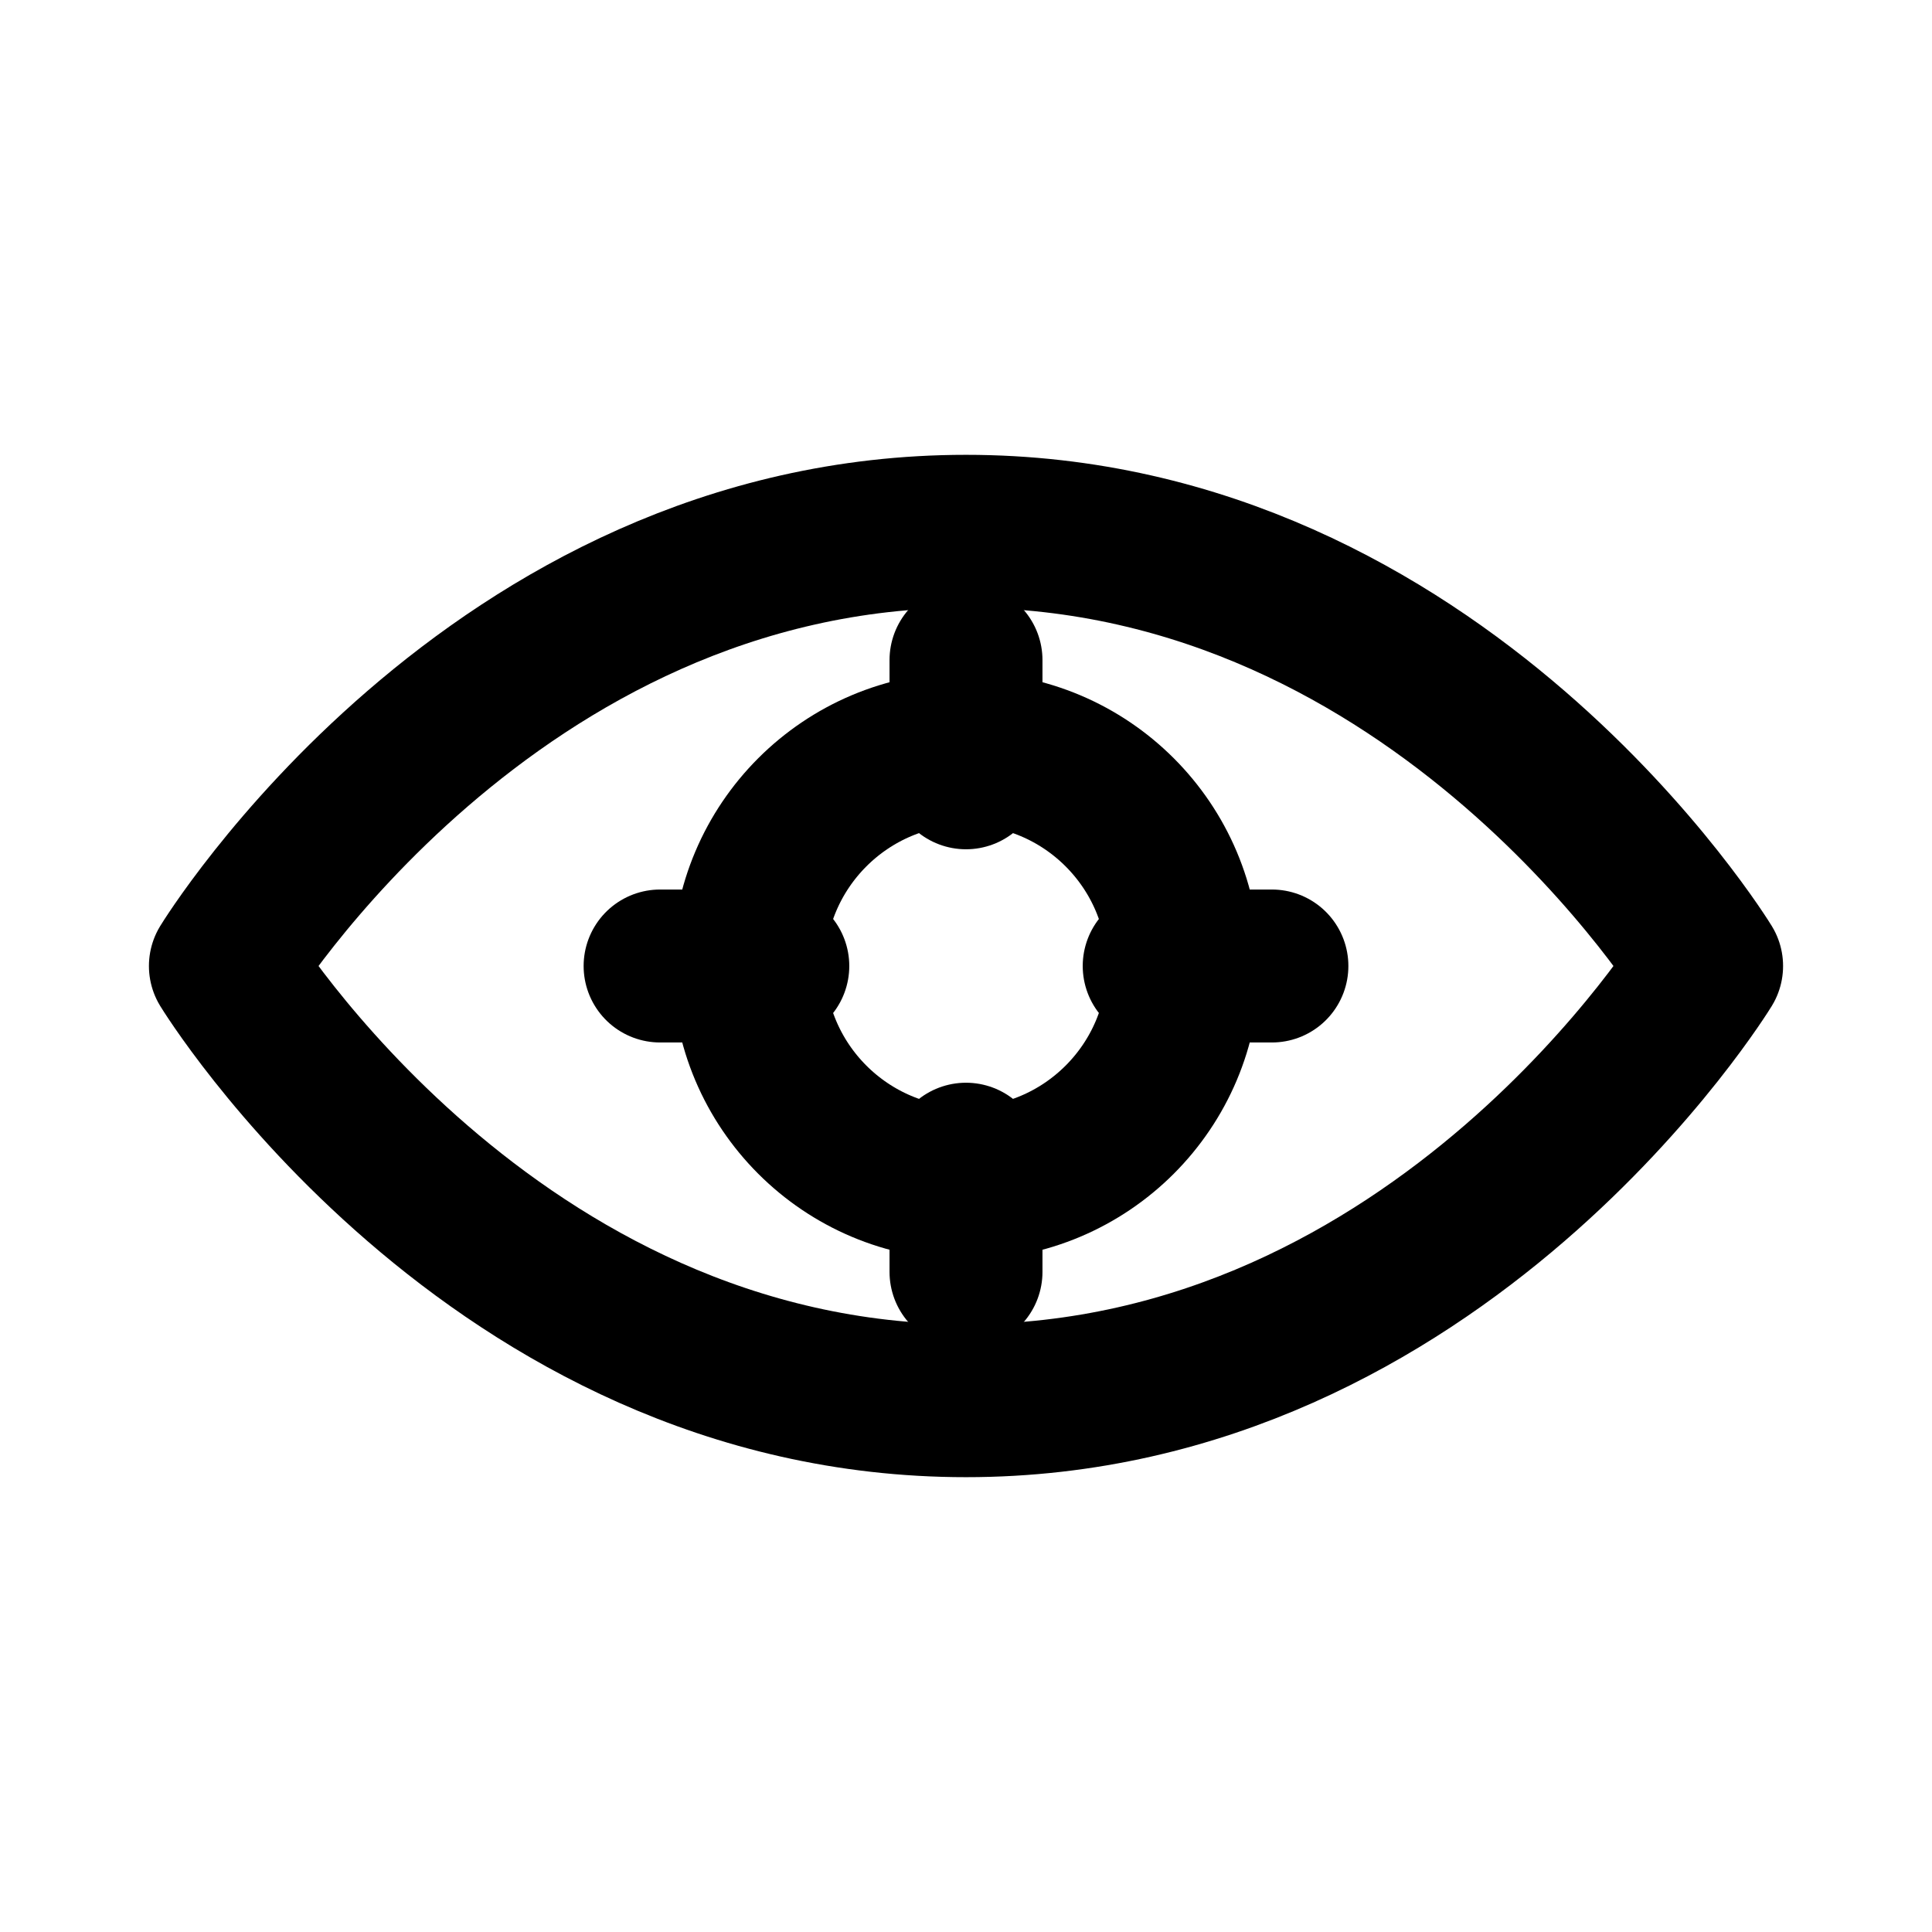
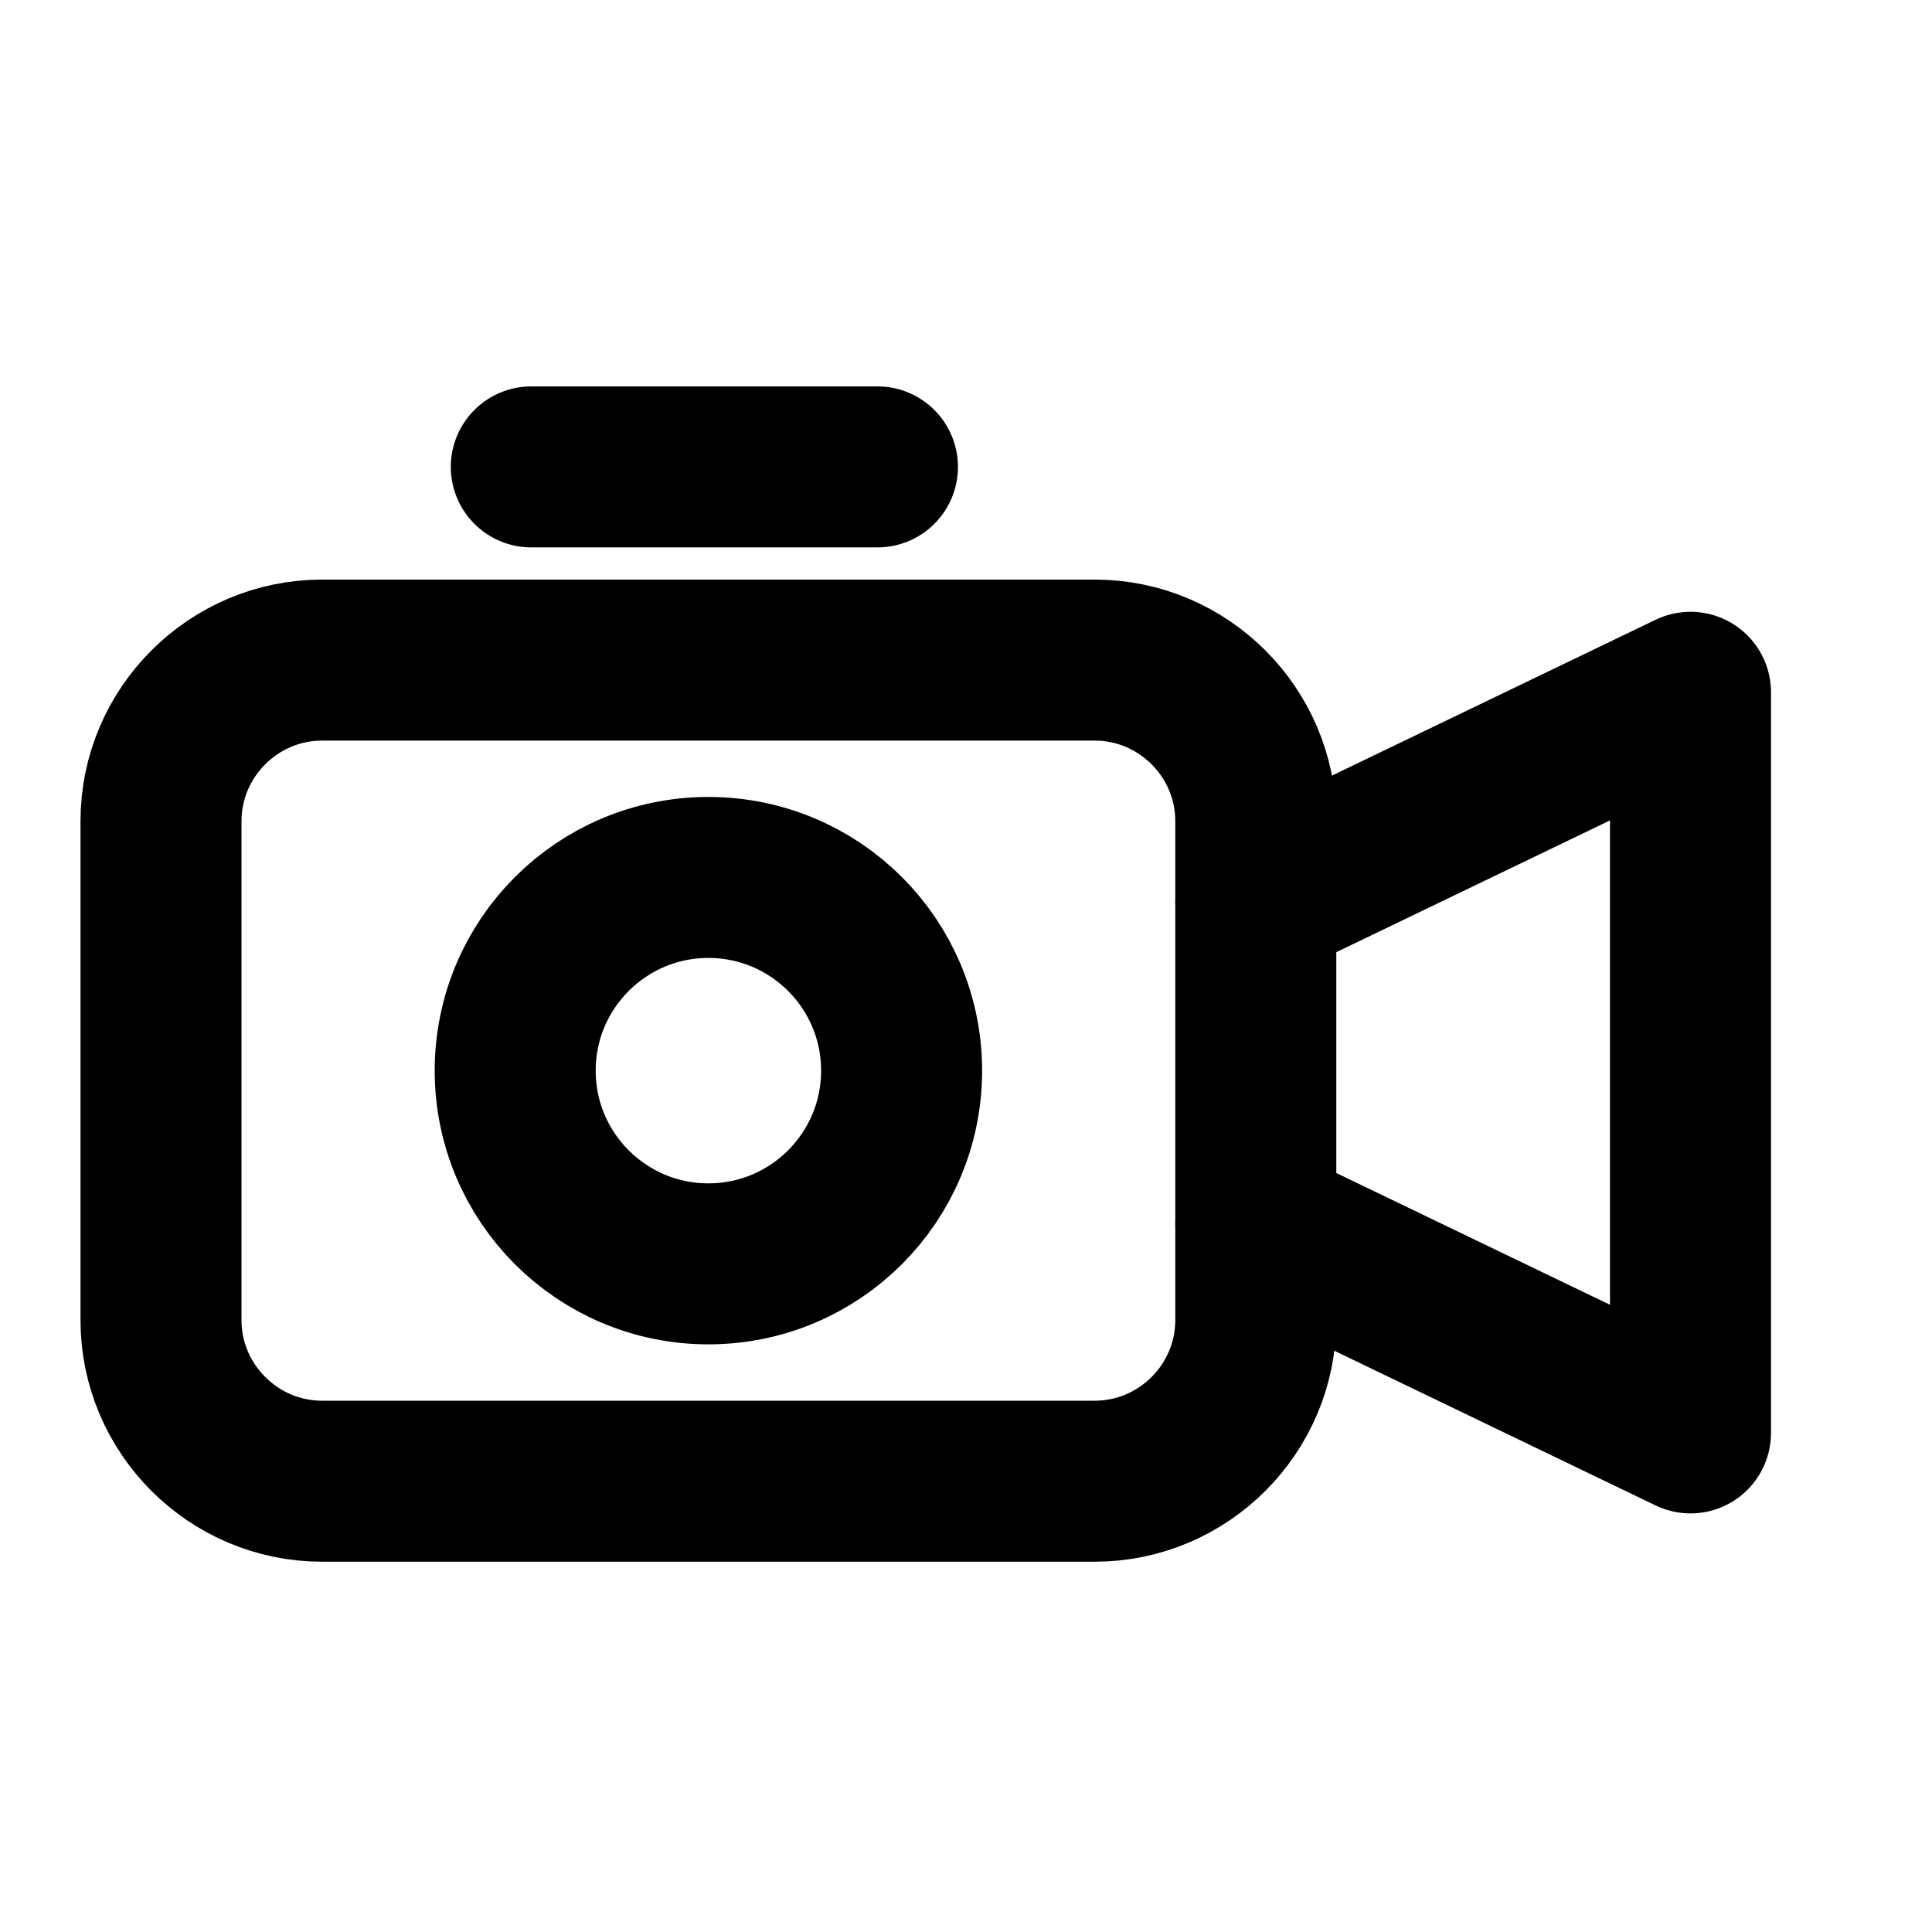
<svg xmlns="http://www.w3.org/2000/svg" viewBox="0 0 24 24" fill="none" aria-label="observe">
-   <path d="M2.8 12s3.3-5.4 9.2-5.4 9.2 5.4 9.2 5.4-3.3 5.4-9.2 5.4S2.8 12 2.8 12Z" stroke="currentColor" stroke-width="1.9" stroke-linecap="round" stroke-linejoin="round" />
-   <circle cx="12" cy="12" r="2.7" stroke="currentColor" stroke-width="1.9" stroke-linecap="round" stroke-linejoin="round" />
-   <path d="M12 8.2v1.4M12 14.4v1.4M8.2 12h1.4M14.4 12h1.4" stroke="currentColor" stroke-width="1.9" stroke-linecap="round" stroke-linejoin="round" />
+   <path d="M4 8.2h9.6c1.1 0 2 .9 2 2v6.2c0 1.1-.9 2-2 2H4c-1.1 0-2-.9-2-2v-6.2c0-1.1.9-2 2-2Z" stroke="currentColor" stroke-width="2" stroke-linecap="round" stroke-linejoin="round" />
+   <path d="M15.6 11.2 21 8.6v9.2l-5.4-2.6" stroke="currentColor" stroke-width="2" stroke-linecap="round" stroke-linejoin="round" />
+   <circle cx="8.8" cy="13.3" r="2.4" stroke="currentColor" stroke-width="2" />
+   <path d="M6.6 5.8h4.3" stroke="currentColor" stroke-width="2" stroke-linecap="round" />
</svg>
